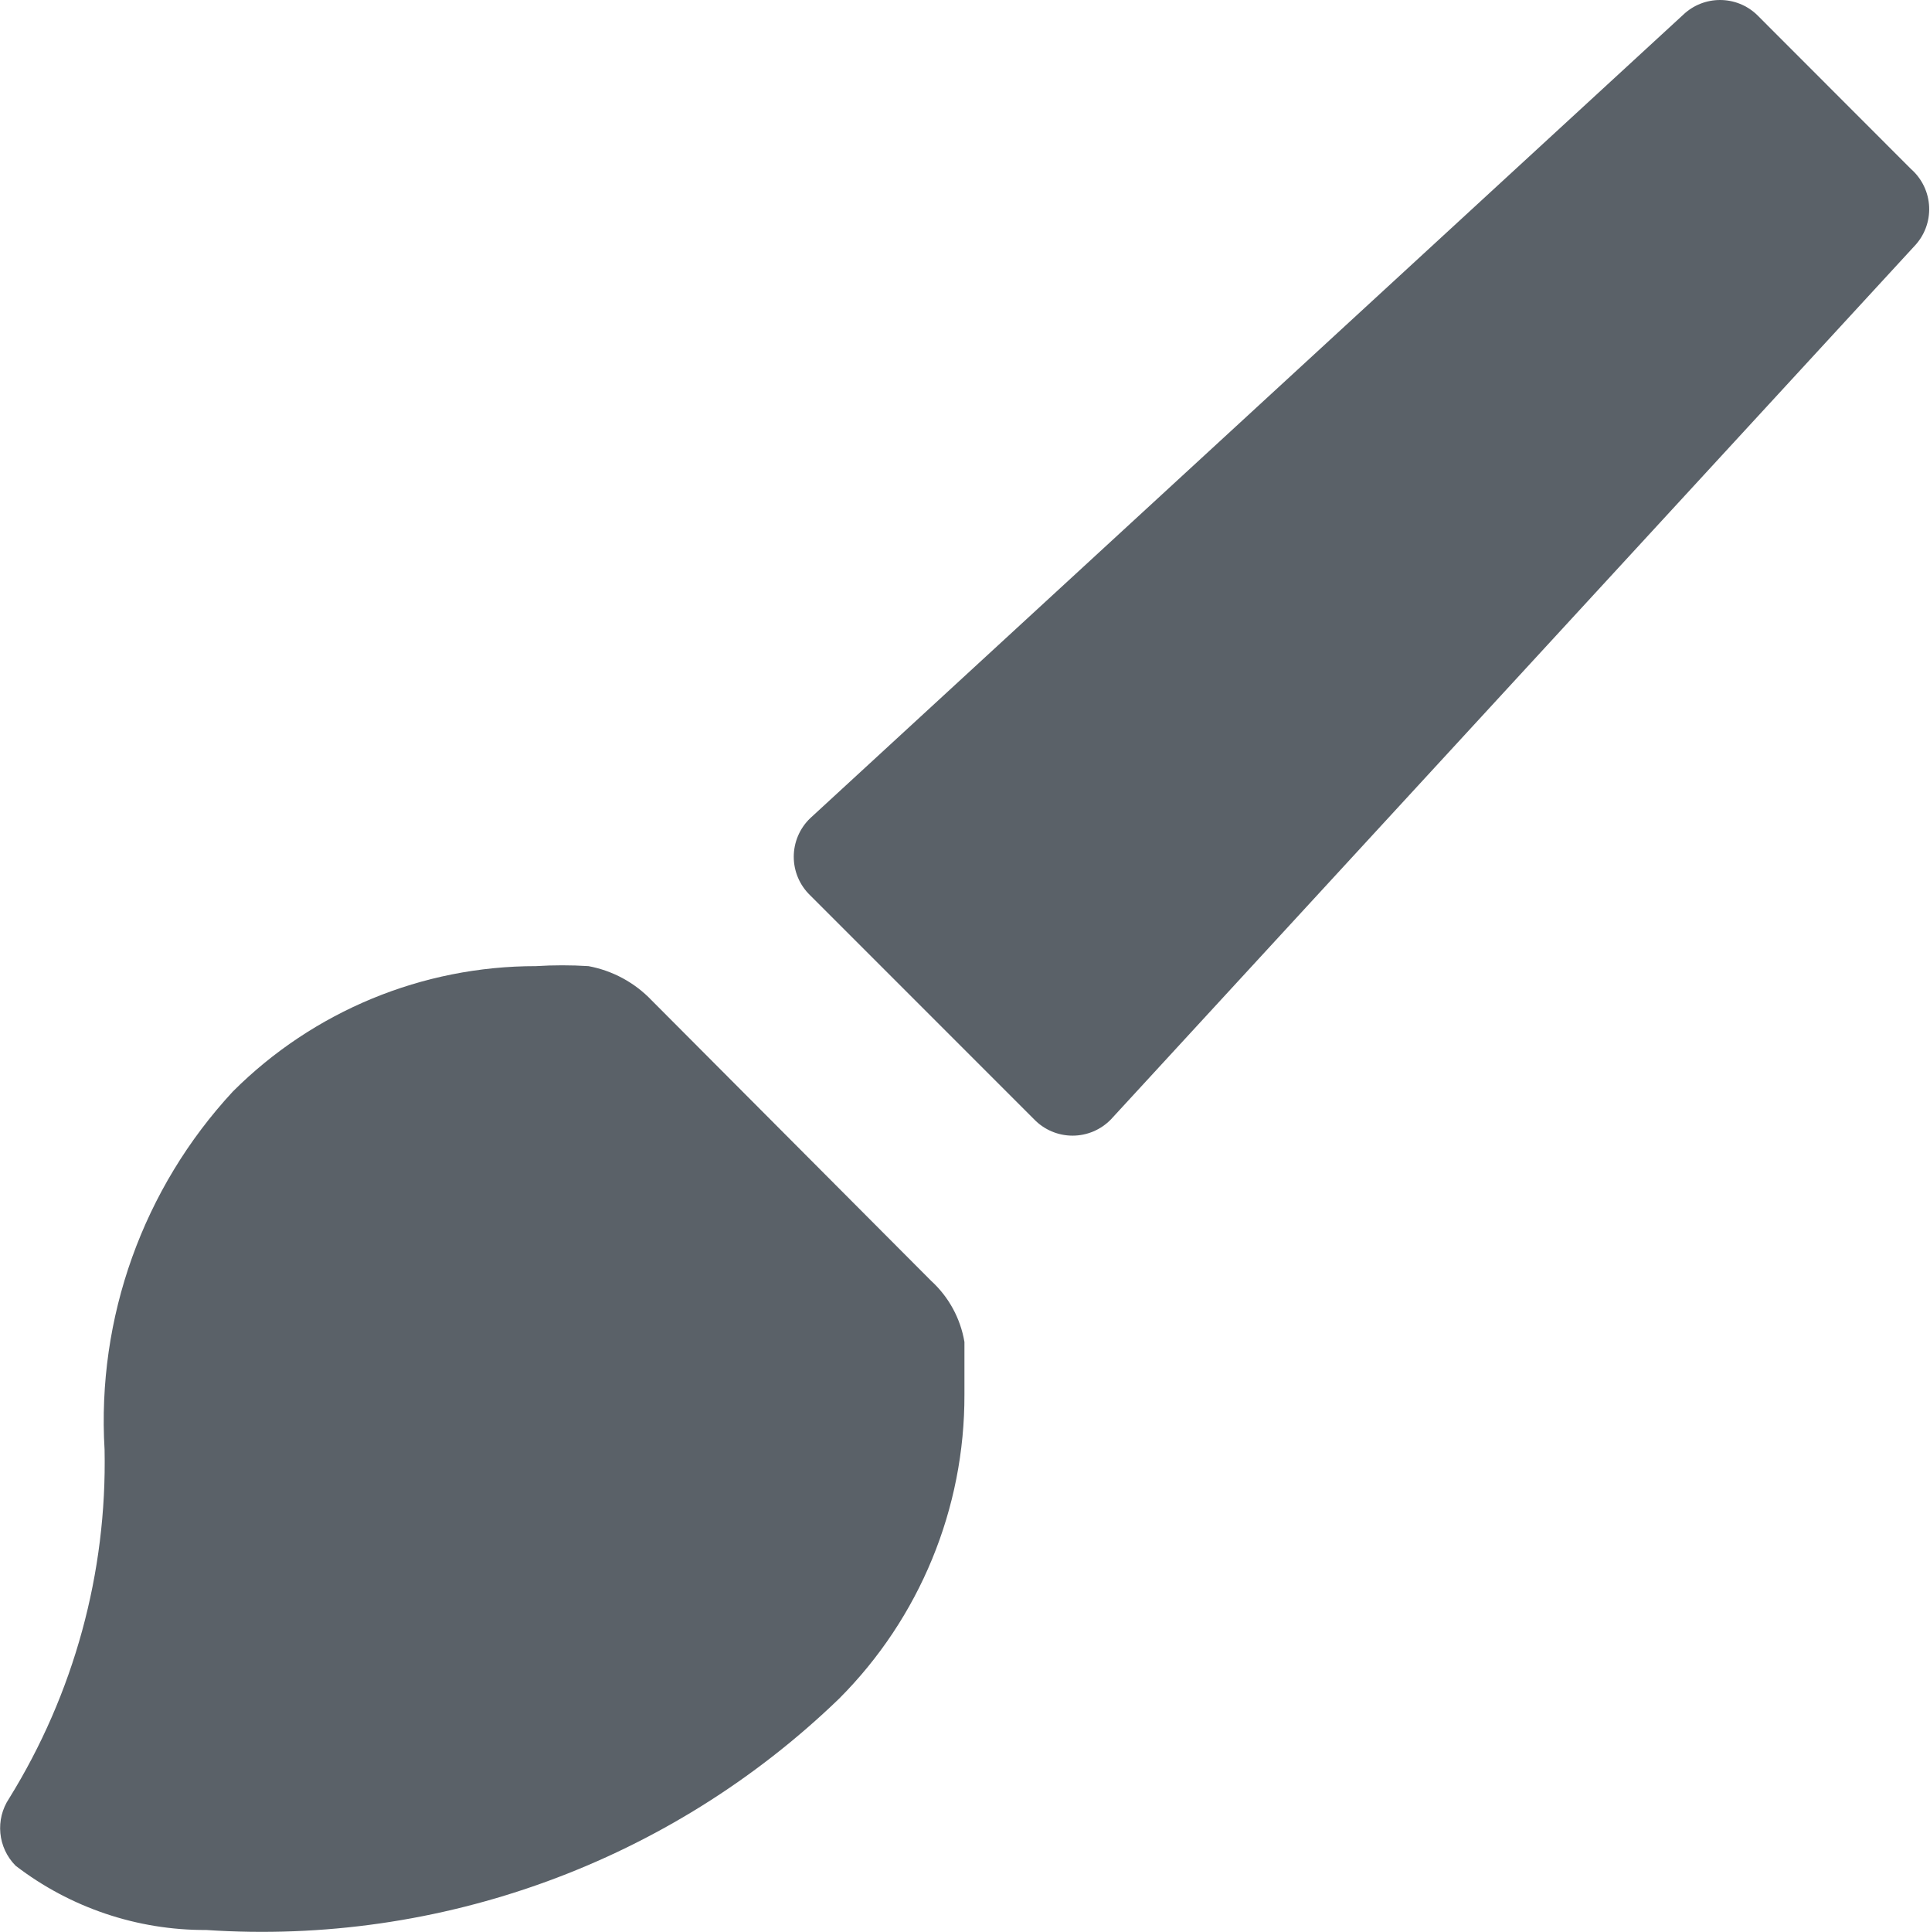
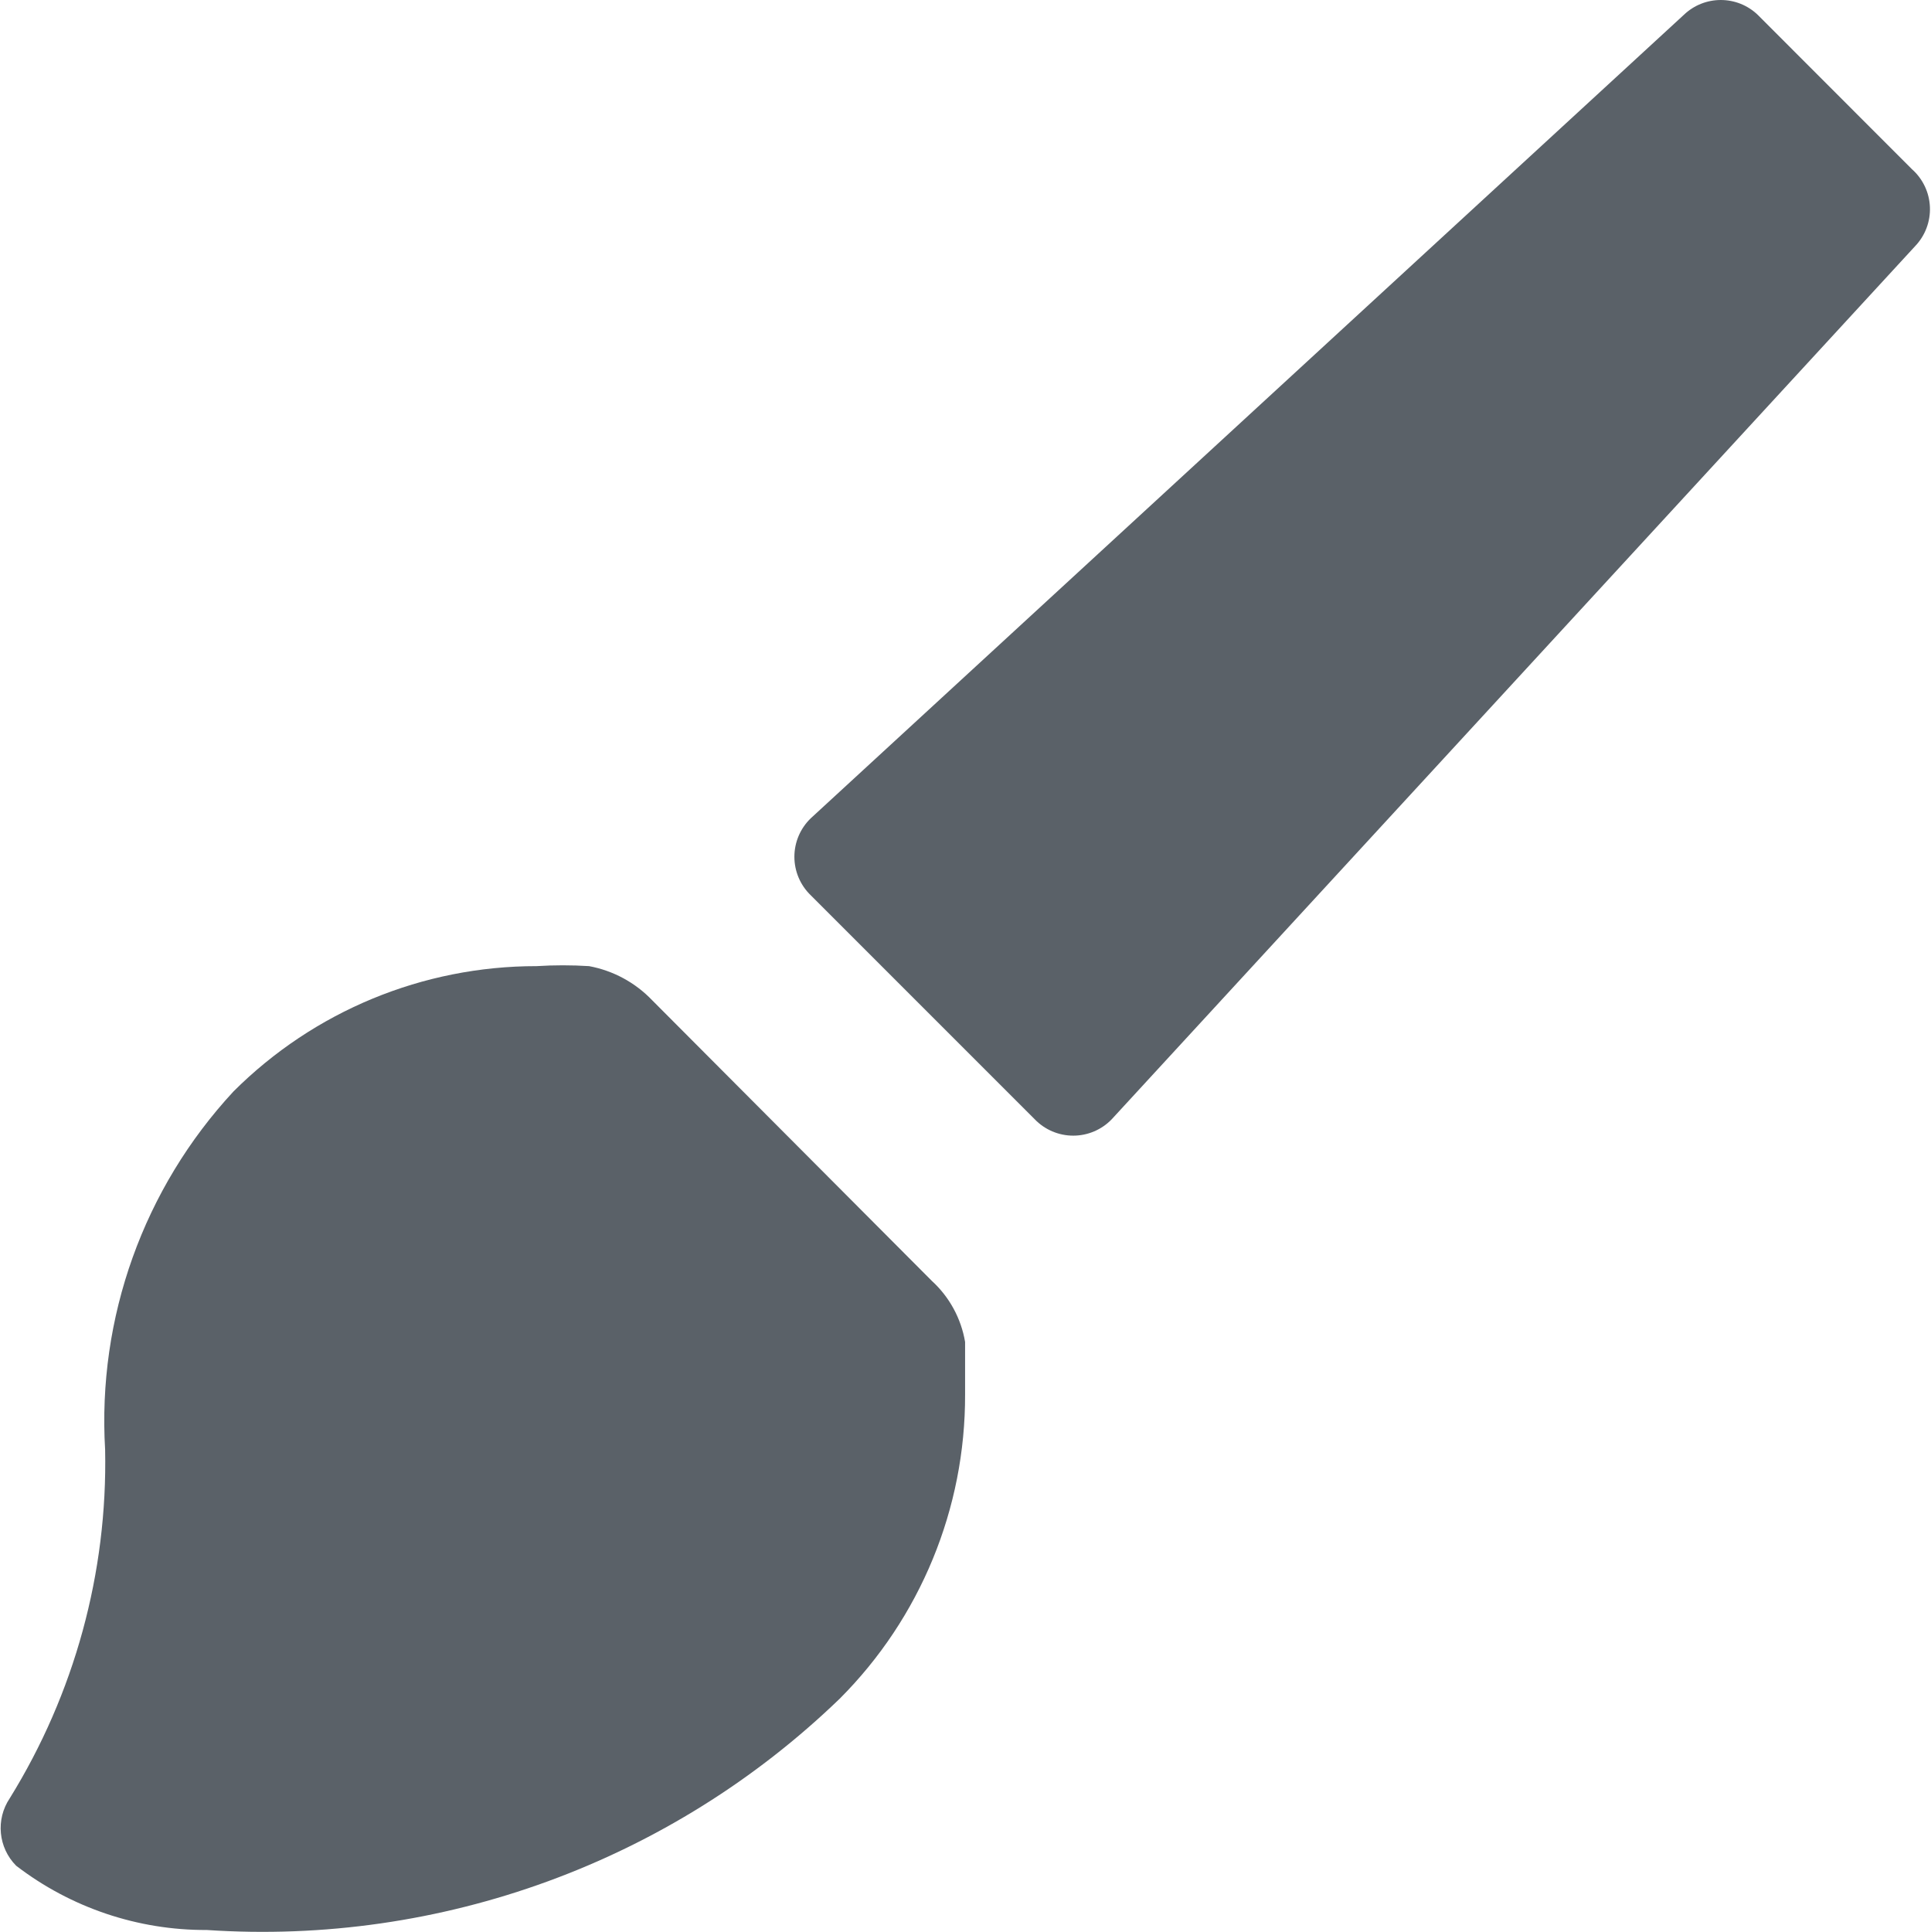
- <svg xmlns="http://www.w3.org/2000/svg" width="14.445" height="14.462" viewBox="0 0 14.445 14.462">
+ <svg xmlns="http://www.w3.org/2000/svg" width="27.445" height="27.462" viewBox="0 0 14.445 14.462">
  <path id="Path_153" data-name="Path 153" d="M8.319,8.378l6.014-6.535a.4.4,0,0,0-.024-.577L13.155.111a.4.4,0,0,0-.553,0L6.066,6.125a.4.4,0,0,0,0,.577L7.742,8.378a.4.4,0,0,0,.577,0Zm-3.44-.89,2.093,2.1a.8.8,0,0,1,.249.457v.393a3.208,3.208,0,0,1-.938,2.277,6.223,6.223,0,0,1-4.739,1.732,2.326,2.326,0,0,1-1.427-.481.4.4,0,0,1-.048-.505,4.772,4.772,0,0,0,.714-2.609A3.626,3.626,0,0,1,1.744,8.17a3.208,3.208,0,0,1,2.269-.938,3.134,3.134,0,0,1,.393,0A.874.874,0,0,1,4.879,7.488Z" fill="#5a6168" fill-rule="evenodd" />
</svg>
